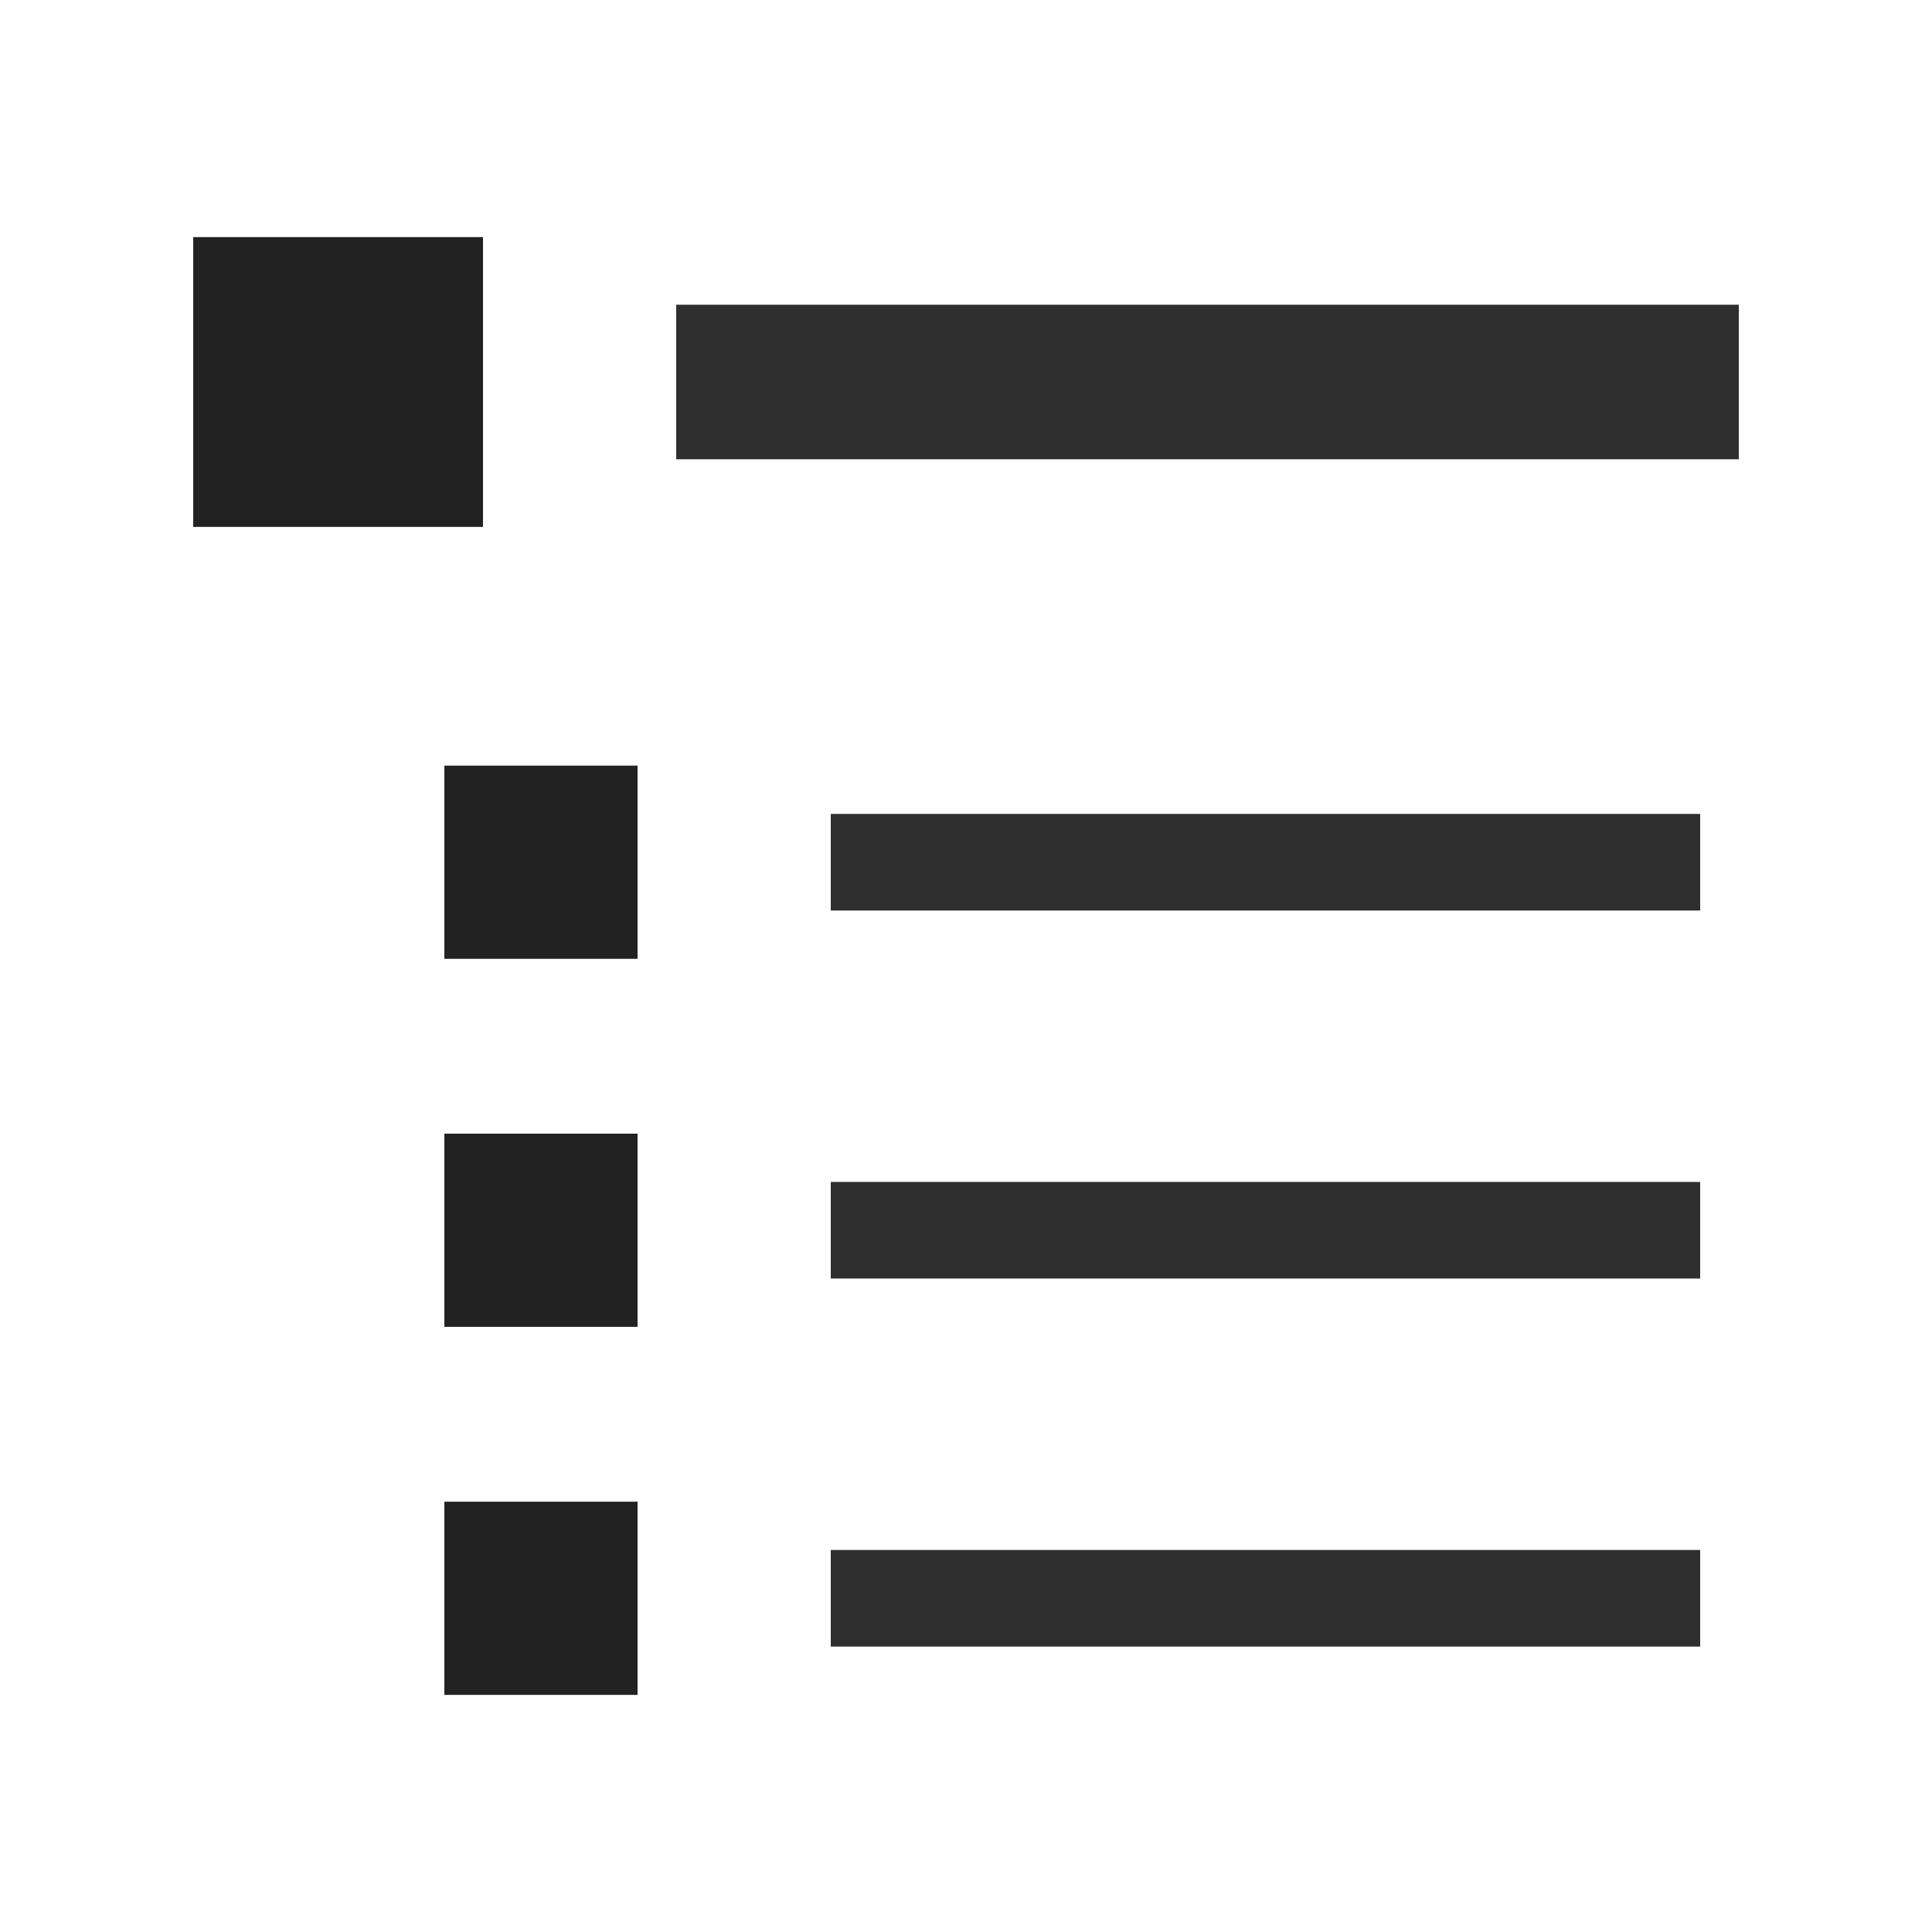
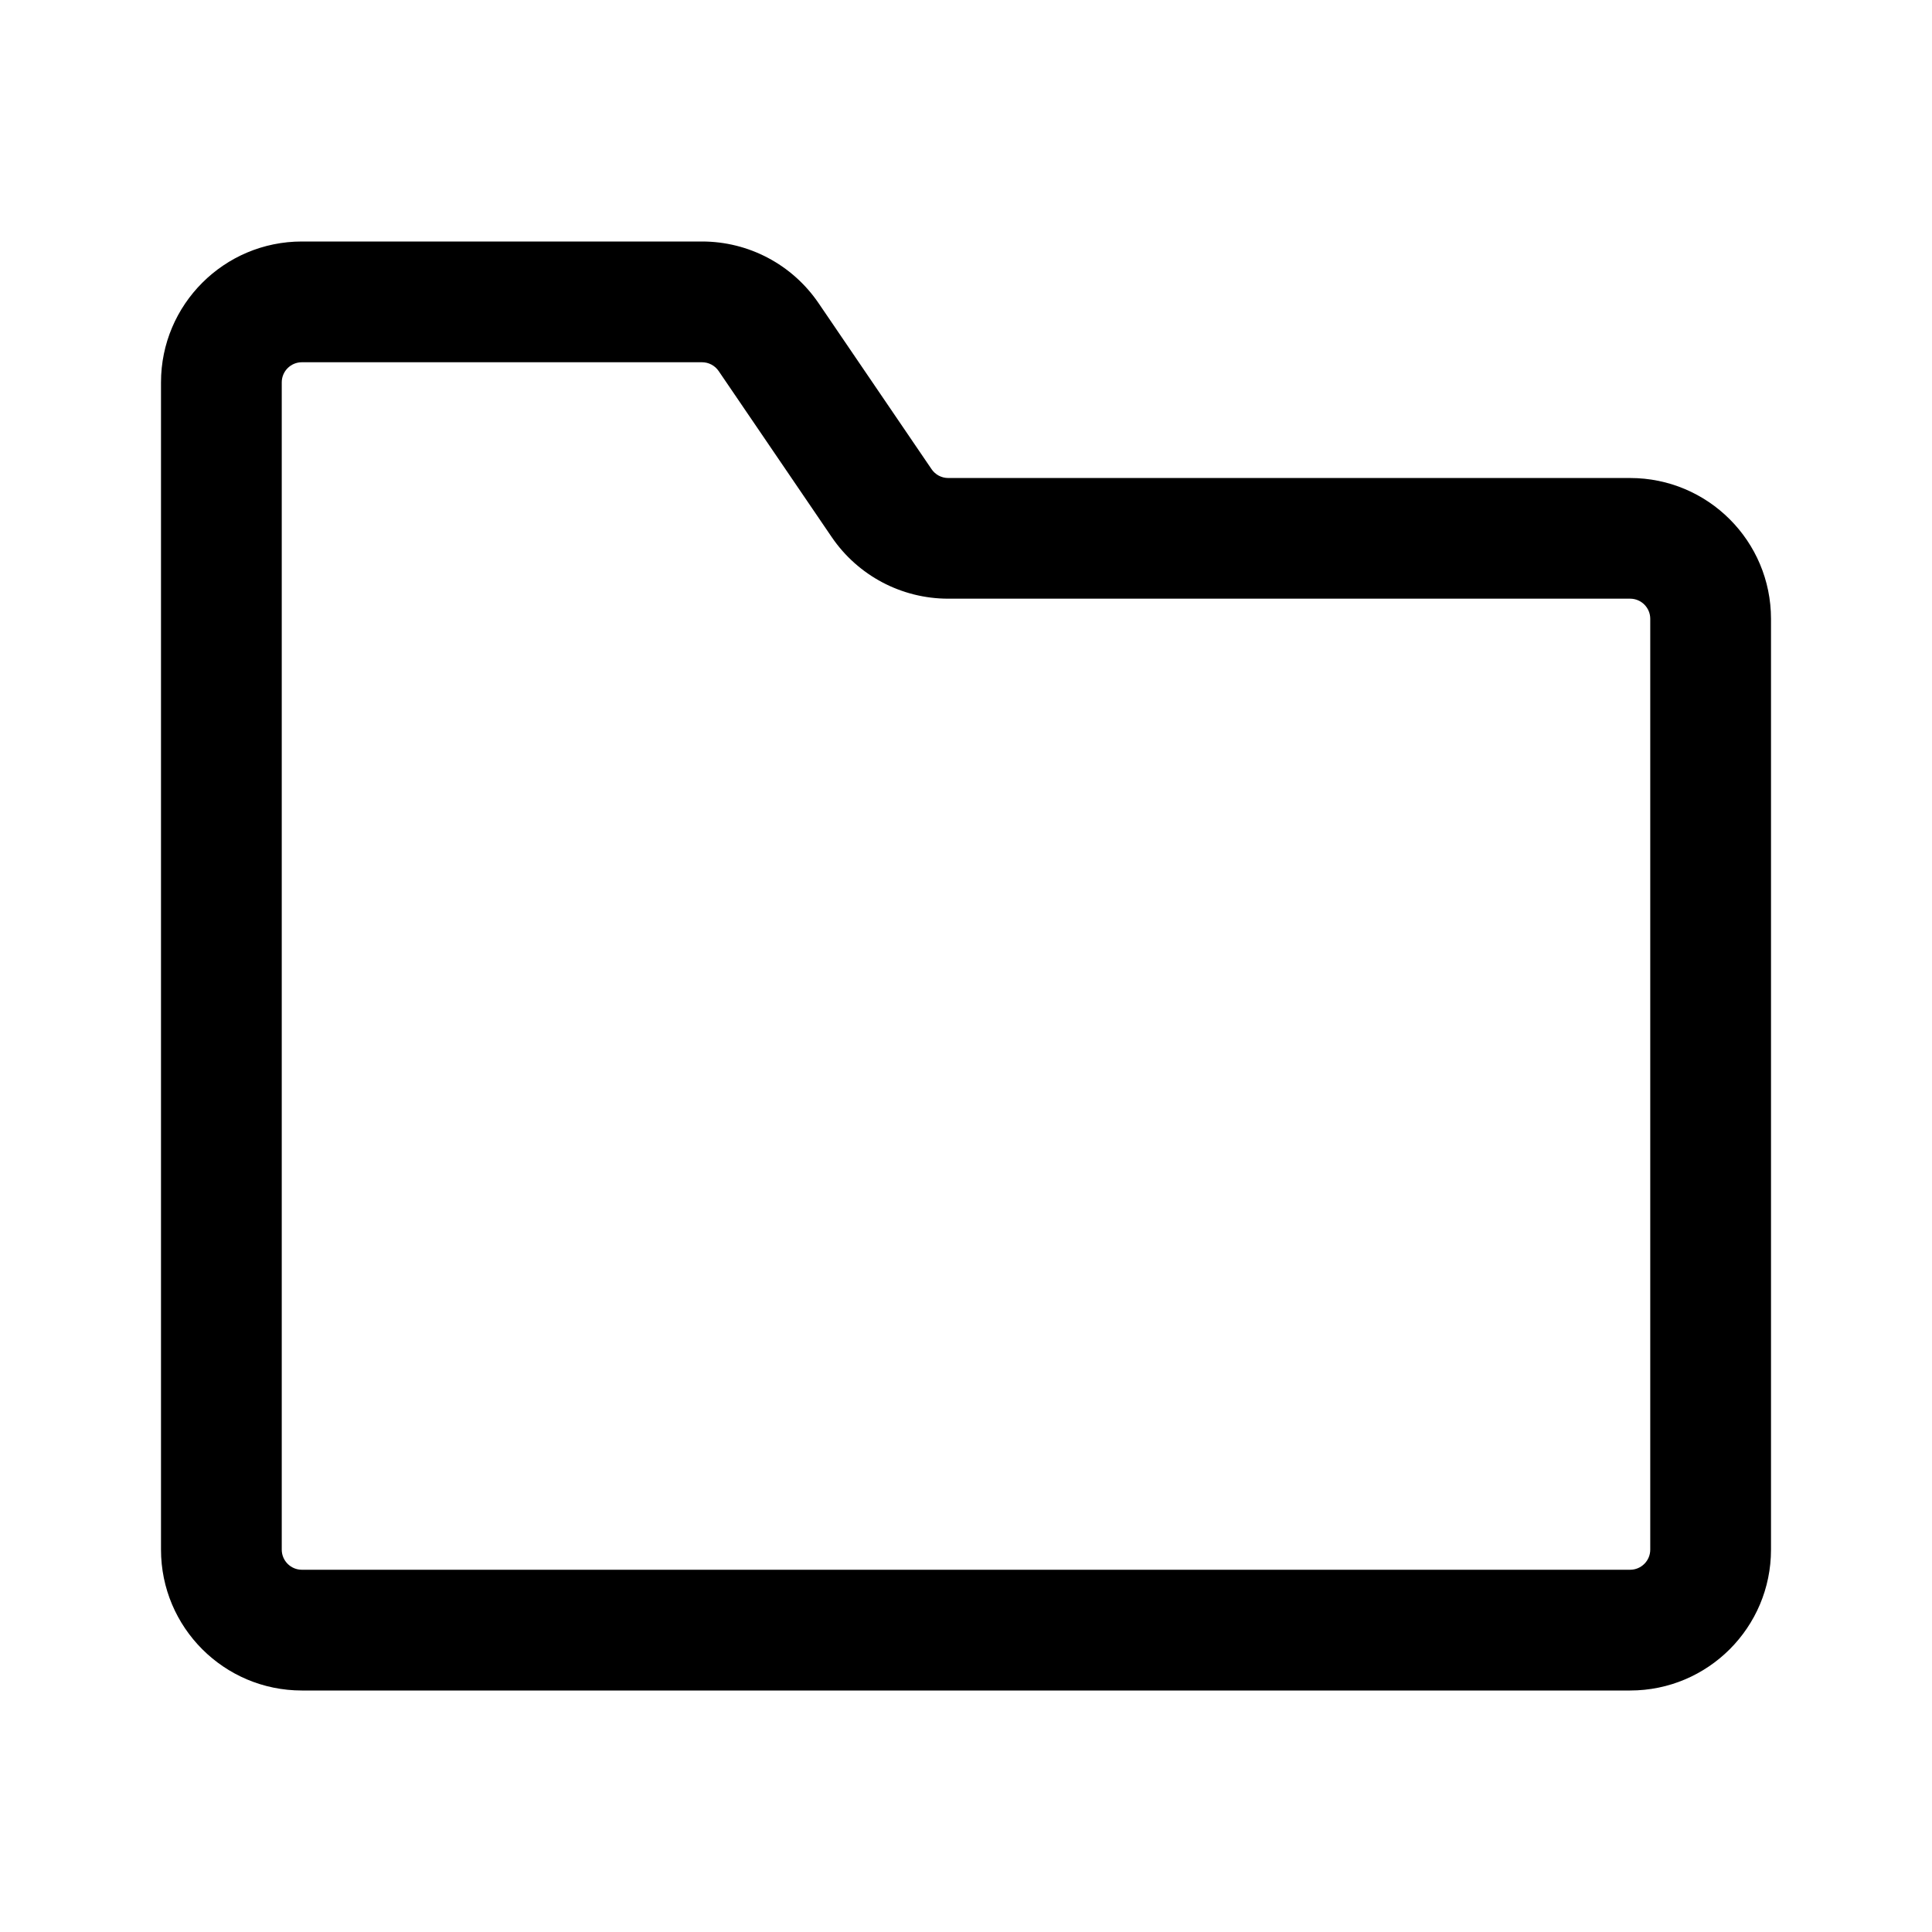
- <svg xmlns="http://www.w3.org/2000/svg" version="1.1" x="0px" y="0px" viewBox="0 0 100 100" id="svg2">
-   <defs id="defs10">
-     </defs>
-   <g transform="translate(0,-952.3622)" id="g4">
-     <g id="g4238" transform="translate(-1.5e-6,-0.2053541)">
-       <path id="path4149" d="m 35,972.34 55,0" style="fill:none;fill-rule:evenodd;stroke:#222;stroke-width:8;stroke-linecap:butt;stroke-linejoin:miter;stroke-miterlimit:4;stroke-dasharray:none;stroke-opacity:0.941" />
-       <rect y="964.84" x="10" height="15" width="15" id="rect4184" style="opacity:1;fill:#222;fill-opacity:1;stroke:none;stroke-width:10;stroke-linecap:butt;stroke-linejoin:miter;stroke-miterlimit:4;stroke-dasharray:none;stroke-dashoffset:0;stroke-opacity:1" />
-       <path style="fill:none;fill-rule:evenodd;stroke:#222;stroke-width:5;stroke-linecap:butt;stroke-linejoin:miter;stroke-miterlimit:4;stroke-dasharray:none;stroke-opacity:0.941" d="m 43,1016.245 45,0" id="path4180" />
-       <rect style="opacity:1;fill:#222;fill-opacity:1;stroke:none;stroke-width:10;stroke-linecap:butt;stroke-linejoin:miter;stroke-miterlimit:4;stroke-dasharray:none;stroke-dashoffset:0;stroke-opacity:1" id="rect4186" width="10" height="10" x="23" y="1011.245" />
-       <path id="path4182" d="m 43,1035.295 45,0" style="fill:none;fill-rule:evenodd;stroke:#222;stroke-width:5;stroke-linecap:butt;stroke-linejoin:miter;stroke-miterlimit:4;stroke-dasharray:none;stroke-opacity:0.941" />
-       <rect y="1030.295" x="23" height="10" width="10" id="rect4188" style="opacity:1;fill:#222;fill-opacity:1;stroke:none;stroke-width:10;stroke-linecap:butt;stroke-linejoin:miter;stroke-miterlimit:4;stroke-dasharray:none;stroke-dashoffset:0;stroke-opacity:1" />
-       <path id="path4210" d="m 43,997.196 45,0" style="fill:none;fill-rule:evenodd;stroke:#222;stroke-width:5;stroke-linecap:butt;stroke-linejoin:miter;stroke-miterlimit:4;stroke-dasharray:none;stroke-opacity:0.941" />
-       <rect y="992.196" x="23" height="10" width="10" id="rect4212" style="opacity:1;fill:#222;fill-opacity:1;stroke:none;stroke-width:10;stroke-linecap:butt;stroke-linejoin:miter;stroke-miterlimit:4;stroke-dasharray:none;stroke-dashoffset:0;stroke-opacity:1" />
-     </g>
-   </g>
+ <svg xmlns="http://www.w3.org/2000/svg" viewBox="0 0 24 24" width="24" height="24">
+   <path fill-rule="evenodd" d="M3.75 4.5a.25.25 0 00-.25.25v14.5c0 .138.112.25.25.25h16.5a.25.25 0 00.25-.25V7.687a.25.25 0 00-.25-.25h-8.471a1.75 1.75 0 01-1.447-.765L8.928 4.61a.25.25 0 00-.208-.11H3.75zM2 4.75C2 3.784 2.784 3 3.75 3h4.971c.58 0 1.12.286 1.447.765l1.404 2.063a.25.25 0 00.207.11h8.471c.966 0 1.75.783 1.75 1.75V19.25A1.75 1.75 0 0120.25 21H3.75A1.75 1.75 0 012 19.25V4.75z" />
</svg>
